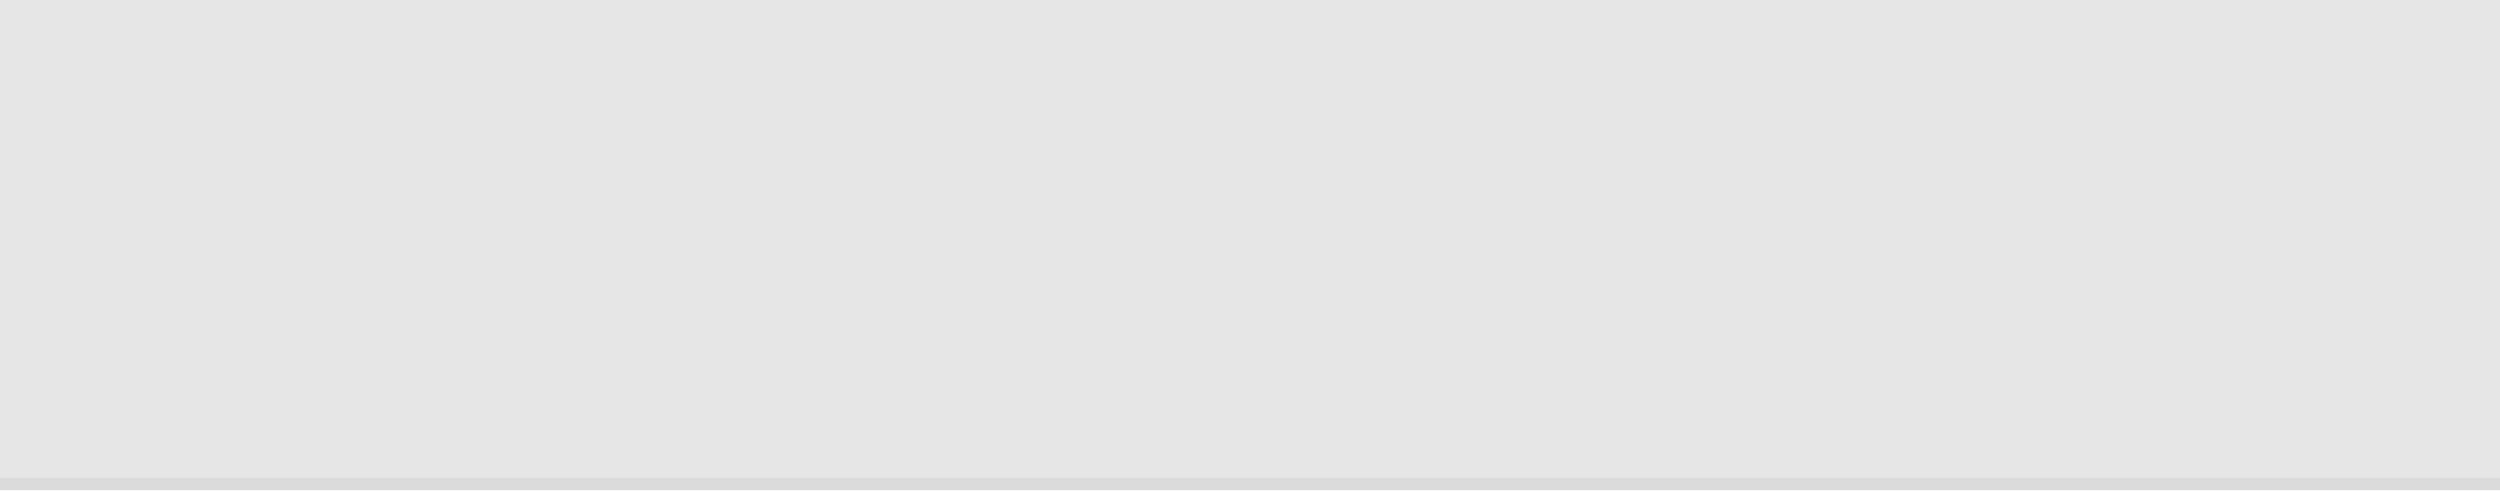
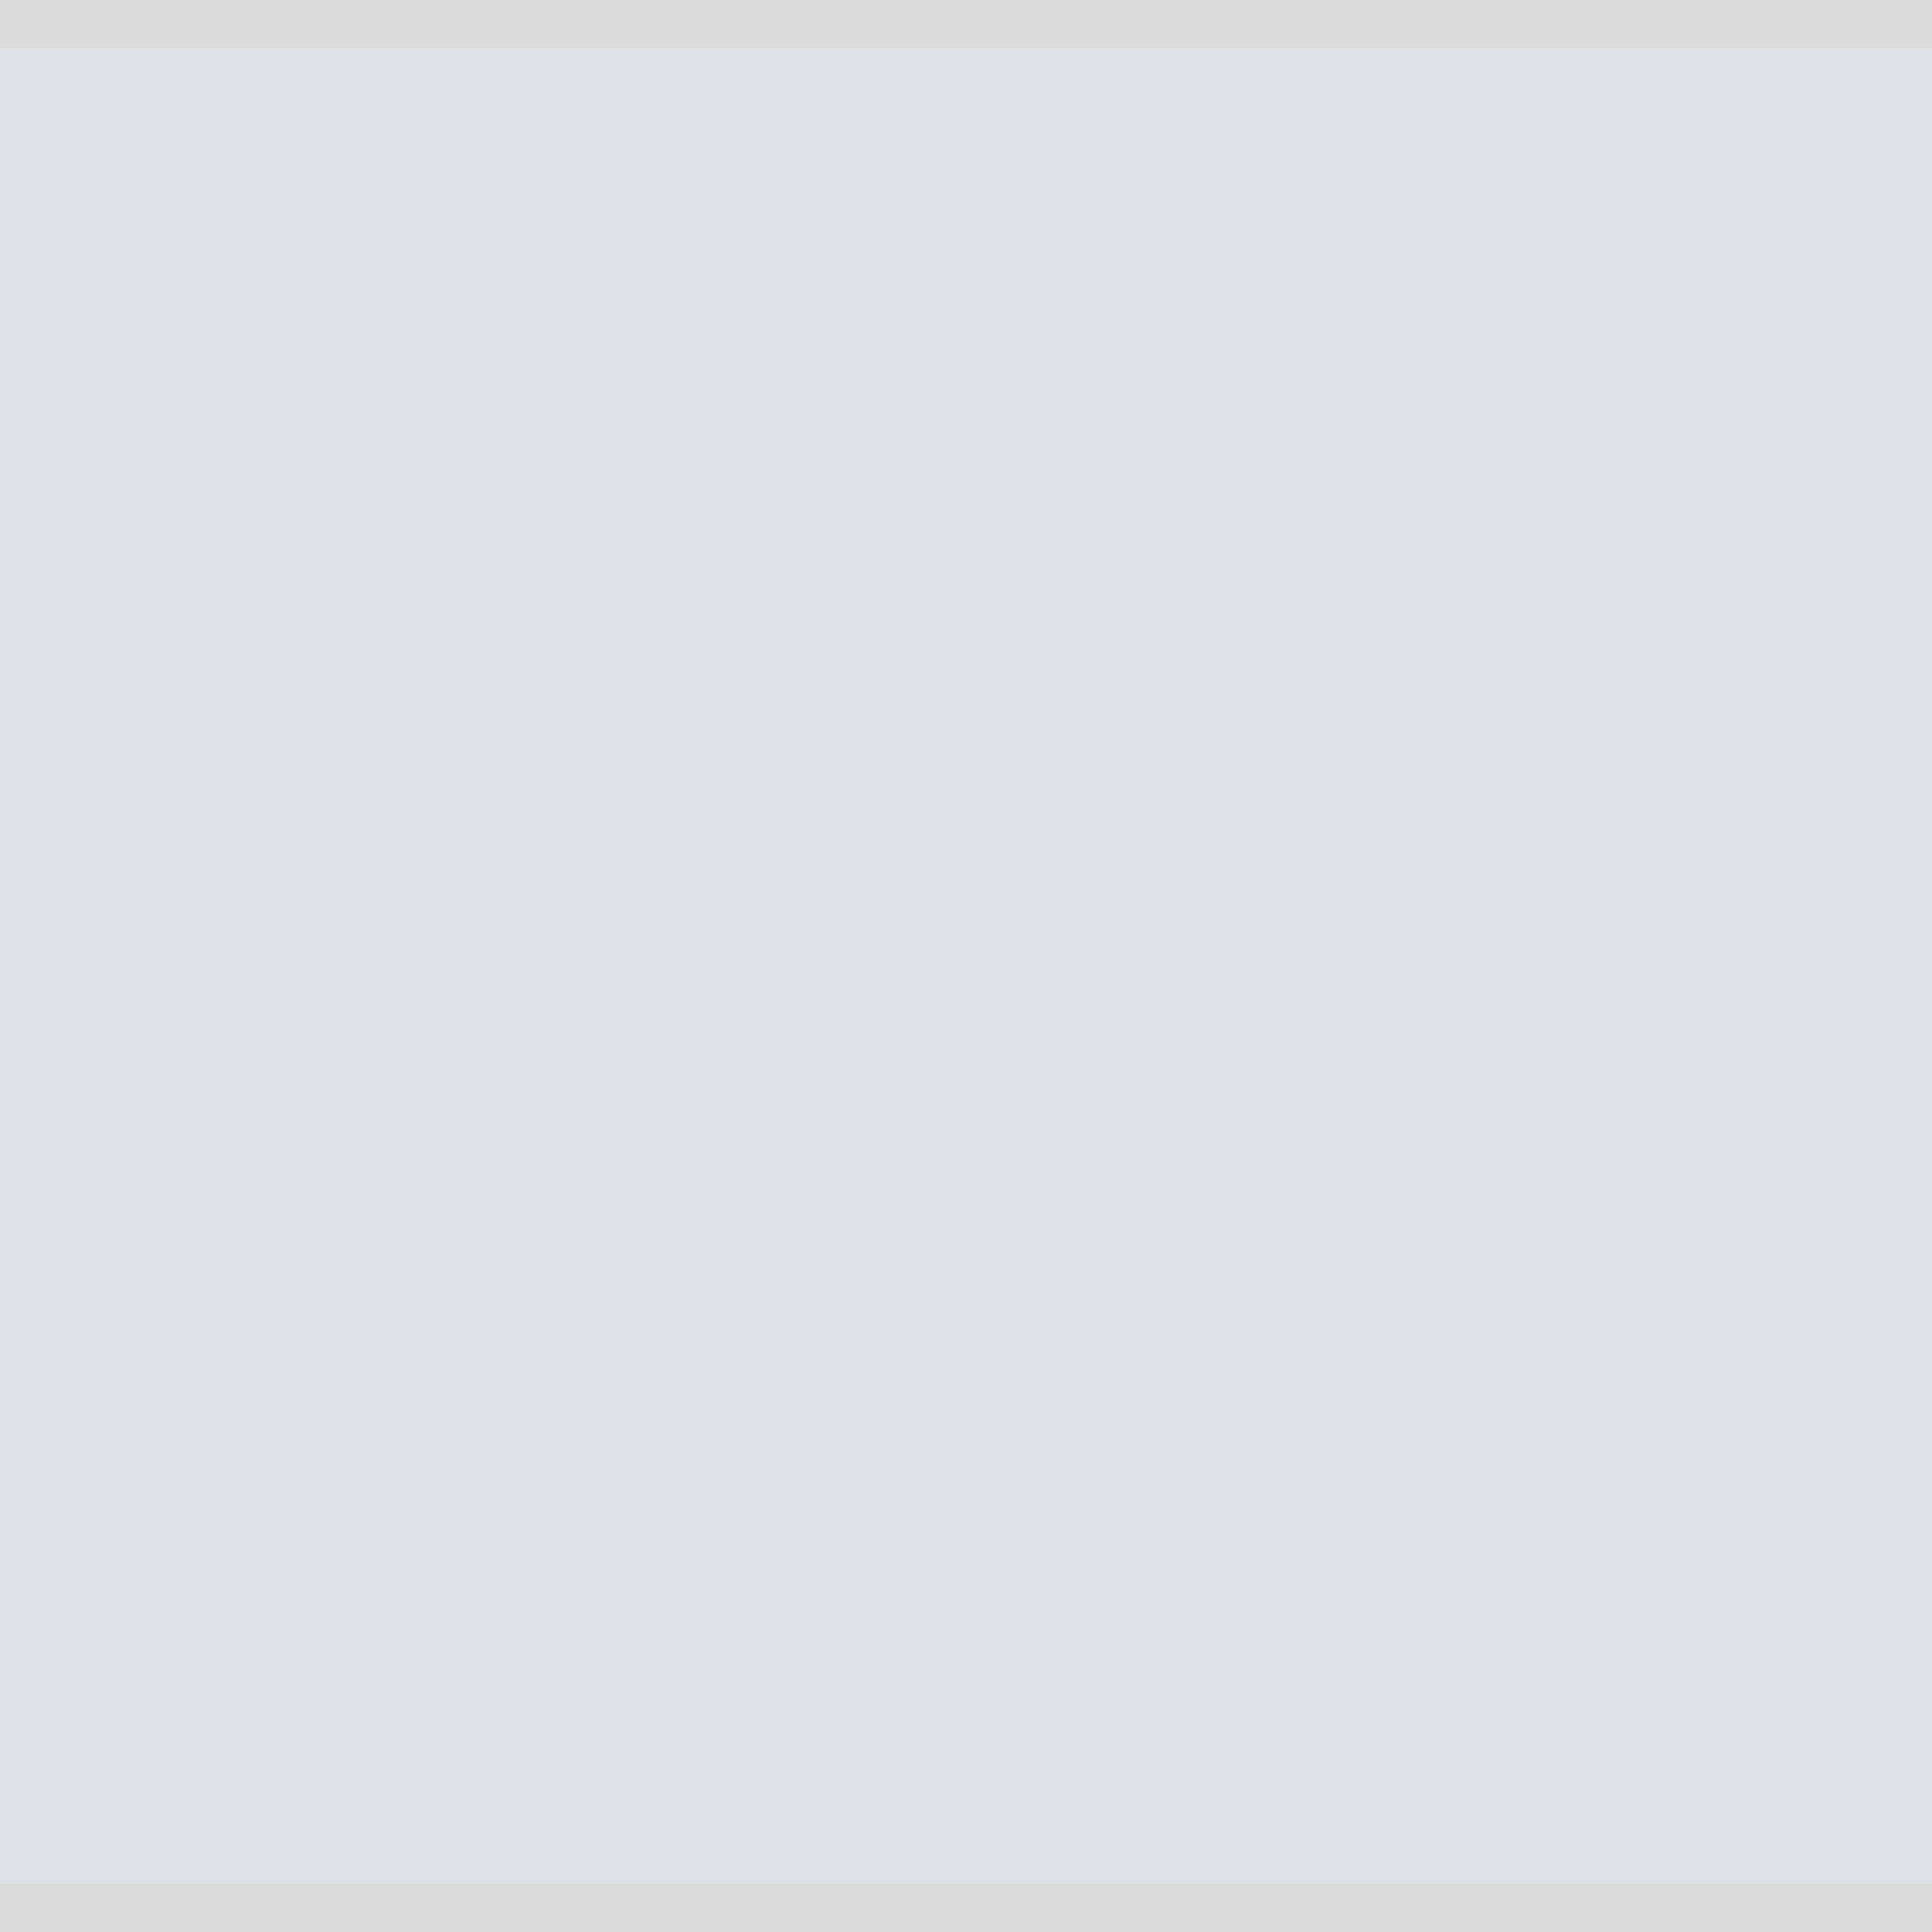
- <svg xmlns="http://www.w3.org/2000/svg" version="1.1" width="204px" height="40px">
-   <g transform="matrix(1 0 0 1 -1211 -322 )">
-     <path d="M 1211 322  L 1415 322  L 1415 361  L 1211 361  L 1211 322  Z " fill-rule="nonzero" fill="#000000" stroke="none" fill-opacity="0.098" />
-     <path d="M 1415 361.5  L 1211 361.5  " stroke-width="1" stroke="#999999" fill="none" stroke-opacity="0.349" />
+ <svg xmlns="http://www.w3.org/2000/svg" version="1.1" width="40px" height="40px">
+   <g transform="matrix(1 0 0 1 -281 -242 )">
+     <path d="M 281 243  L 321 243  L 321 281  L 281 281  L 281 243  Z " fill-rule="nonzero" fill="#dfe1e6" stroke="none" />
+     <path d="M 281 242.5  L 321 242.5  M 321 281.5  L 281 281.5  " stroke-width="1" stroke="#999999" fill="none" stroke-opacity="0.349" />
  </g>
</svg>
